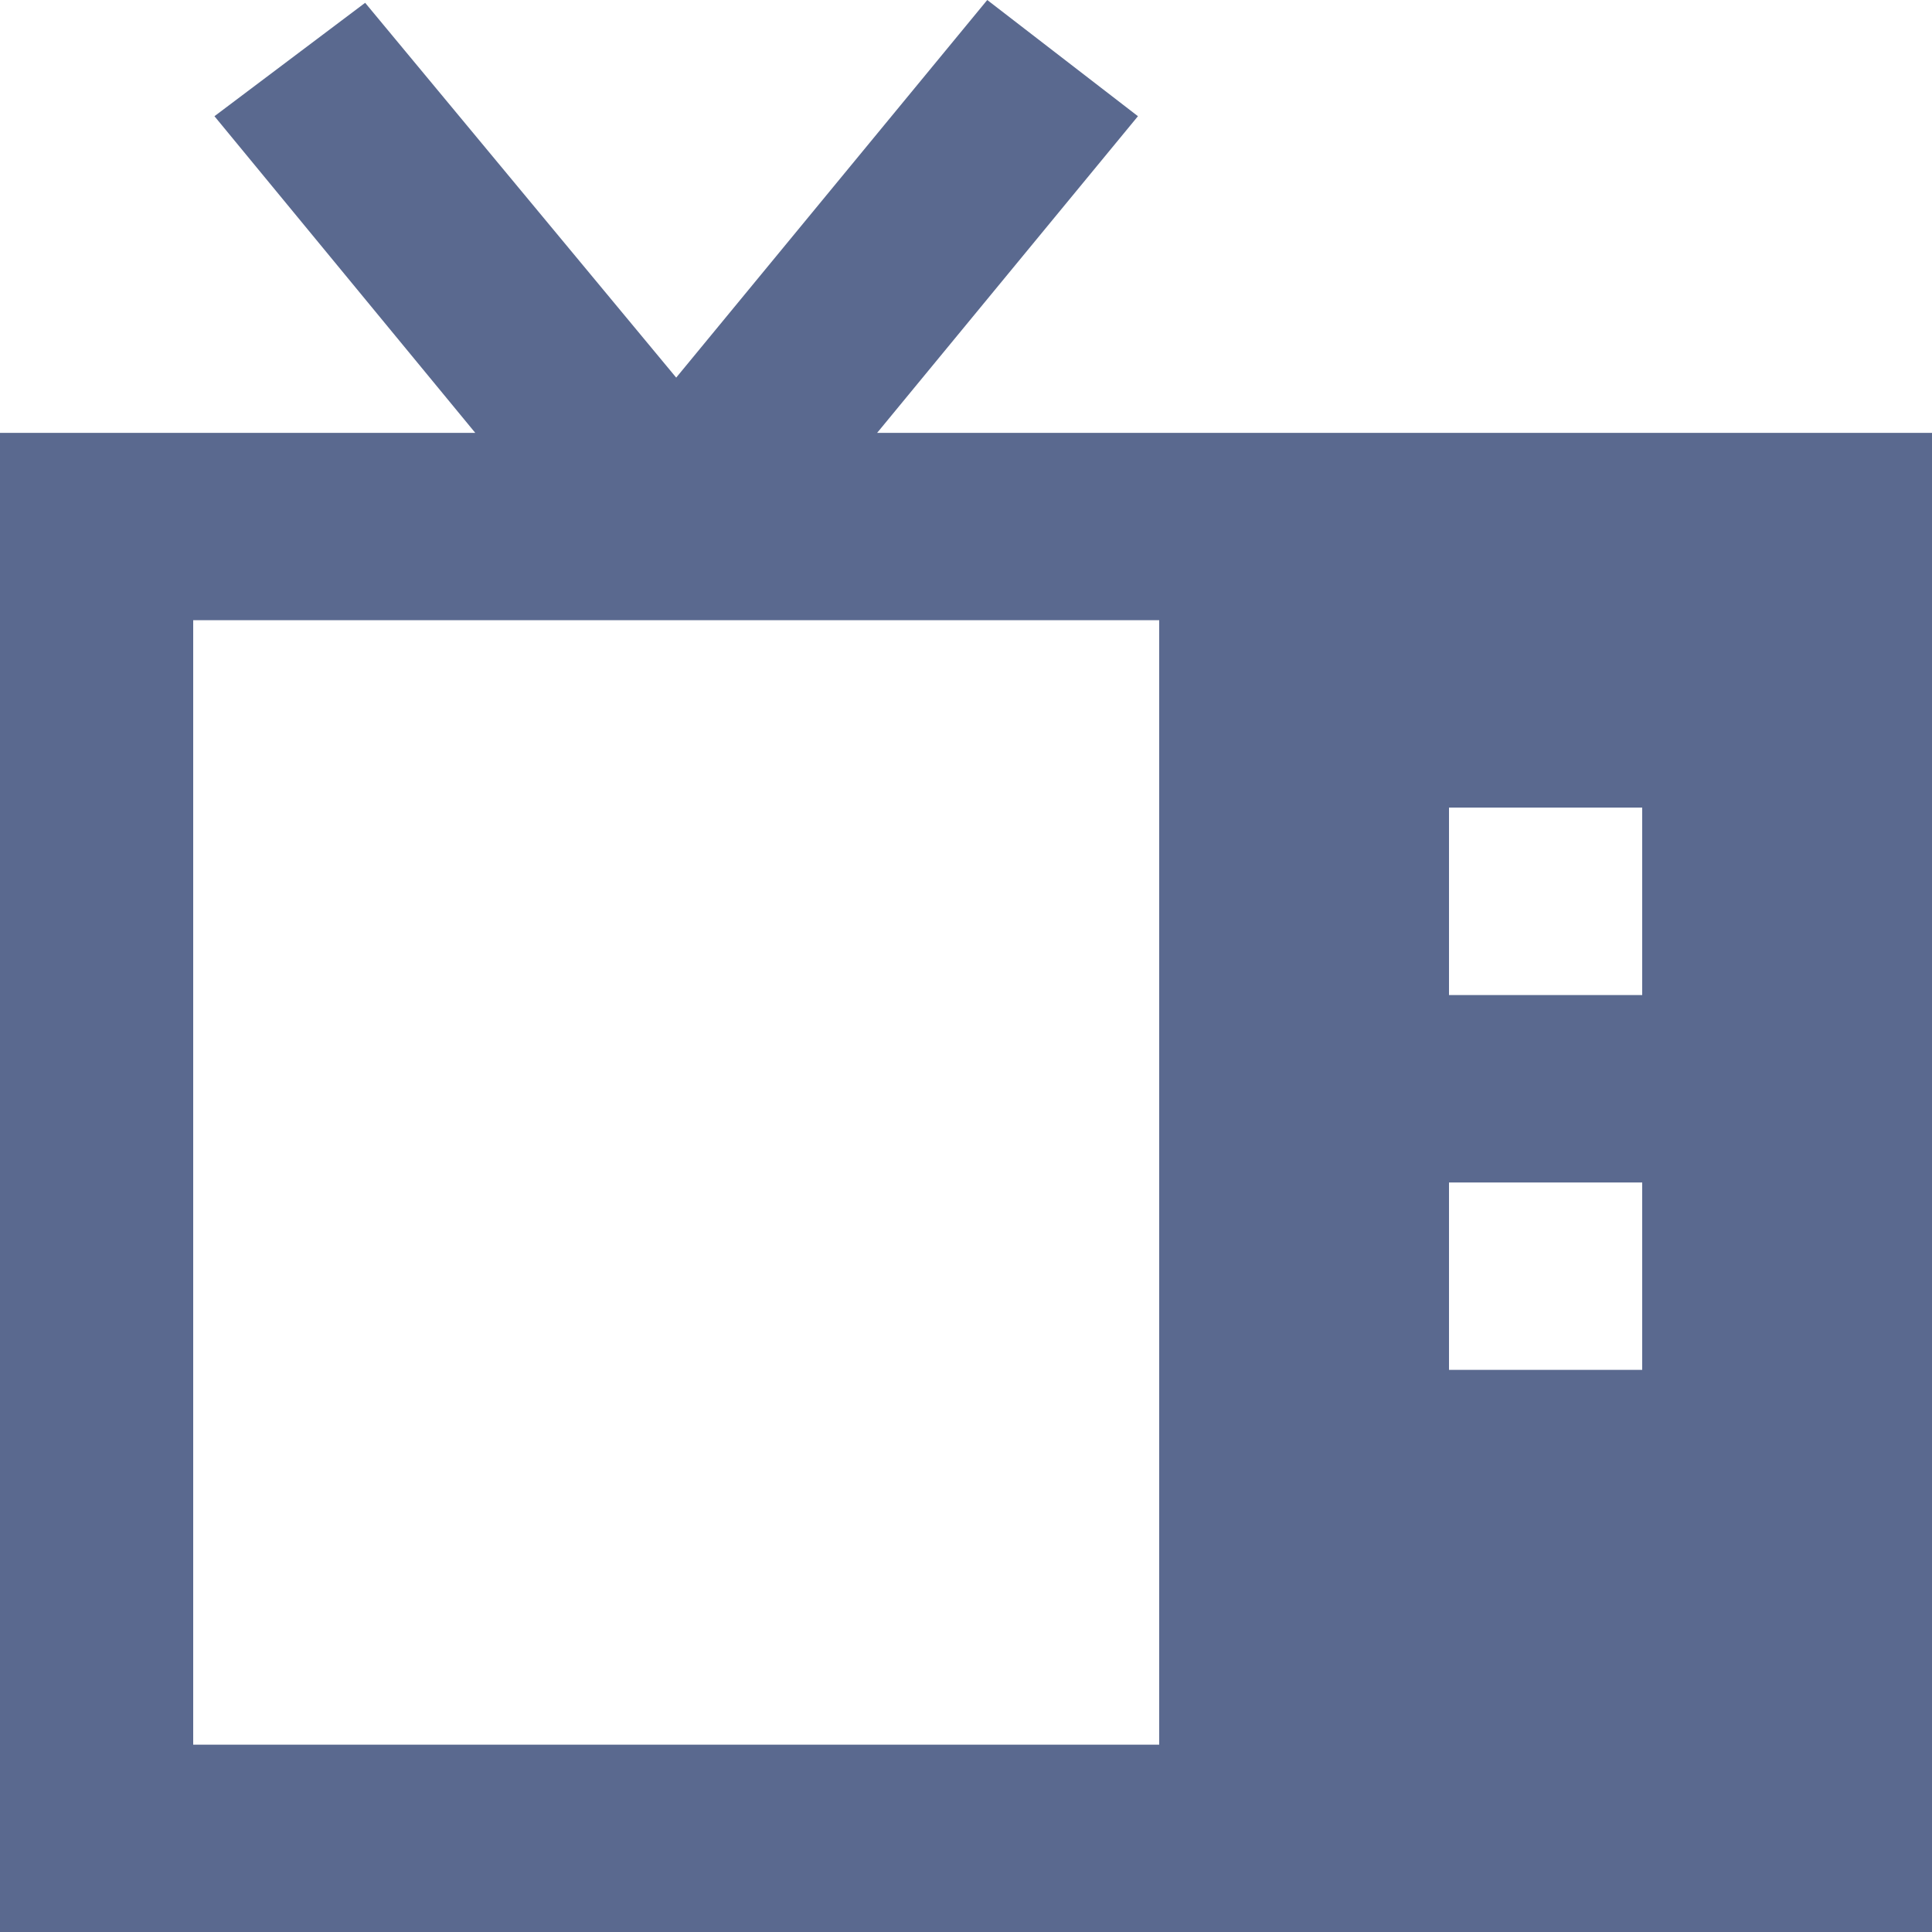
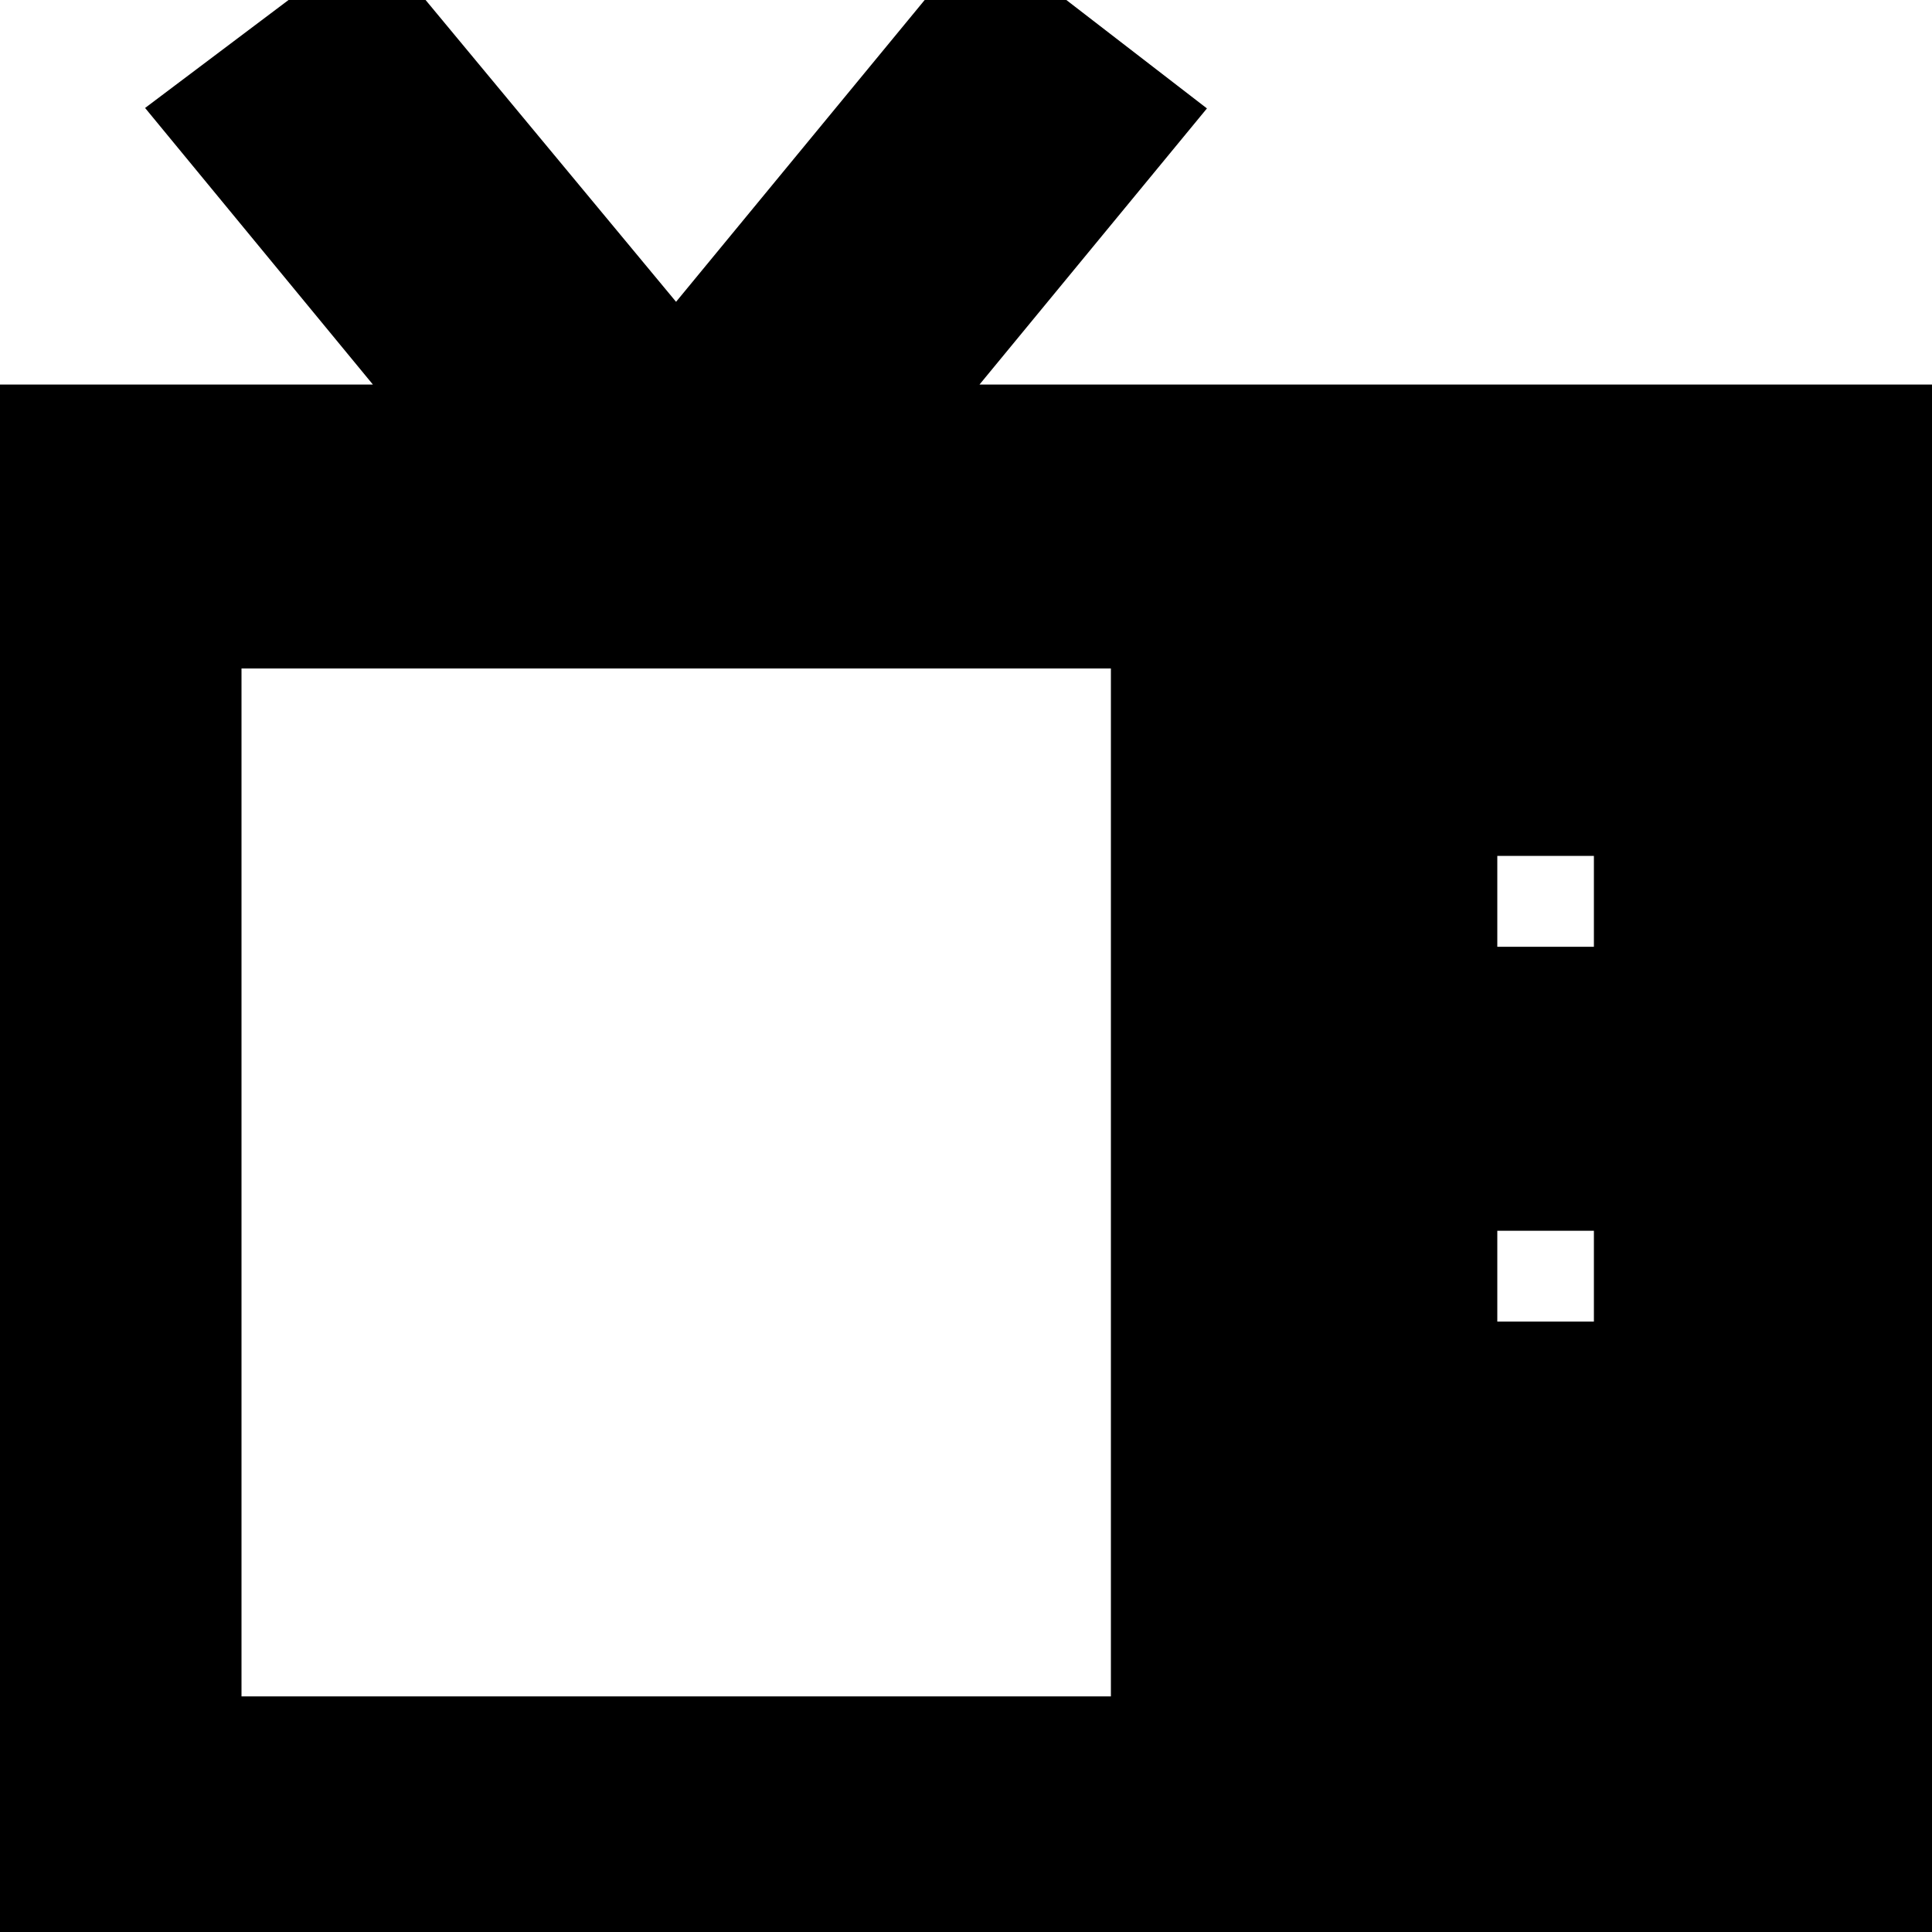
<svg xmlns="http://www.w3.org/2000/svg" width="20" height="20">
-   <path d="M20 4.481H9.08l2.7-3.278L10.22 0 7 3.909 3.78.029 2.22 1.203l2.7 3.278H0V20h20V4.481Zm-8 13.58H2V6.42h10v11.64Zm5-3.88h-2v-1.94h2v1.94Zm0-3.88h-2V8.36h2v1.94Z" fill="#5A698F" />
+   <path d="M20 4.481H9.08l2.7-3.278L10.22 0 7 3.909 3.78.029 2.22 1.203l2.7 3.278H0V20h20V4.481Zm-8 13.58H2V6.42h10v11.64Zm5-3.88h-2v-1.94h2v1.94Zm0-3.88h-2V8.36h2v1.94Z" fill="currentColor" stroke="currentColor" />
</svg>
